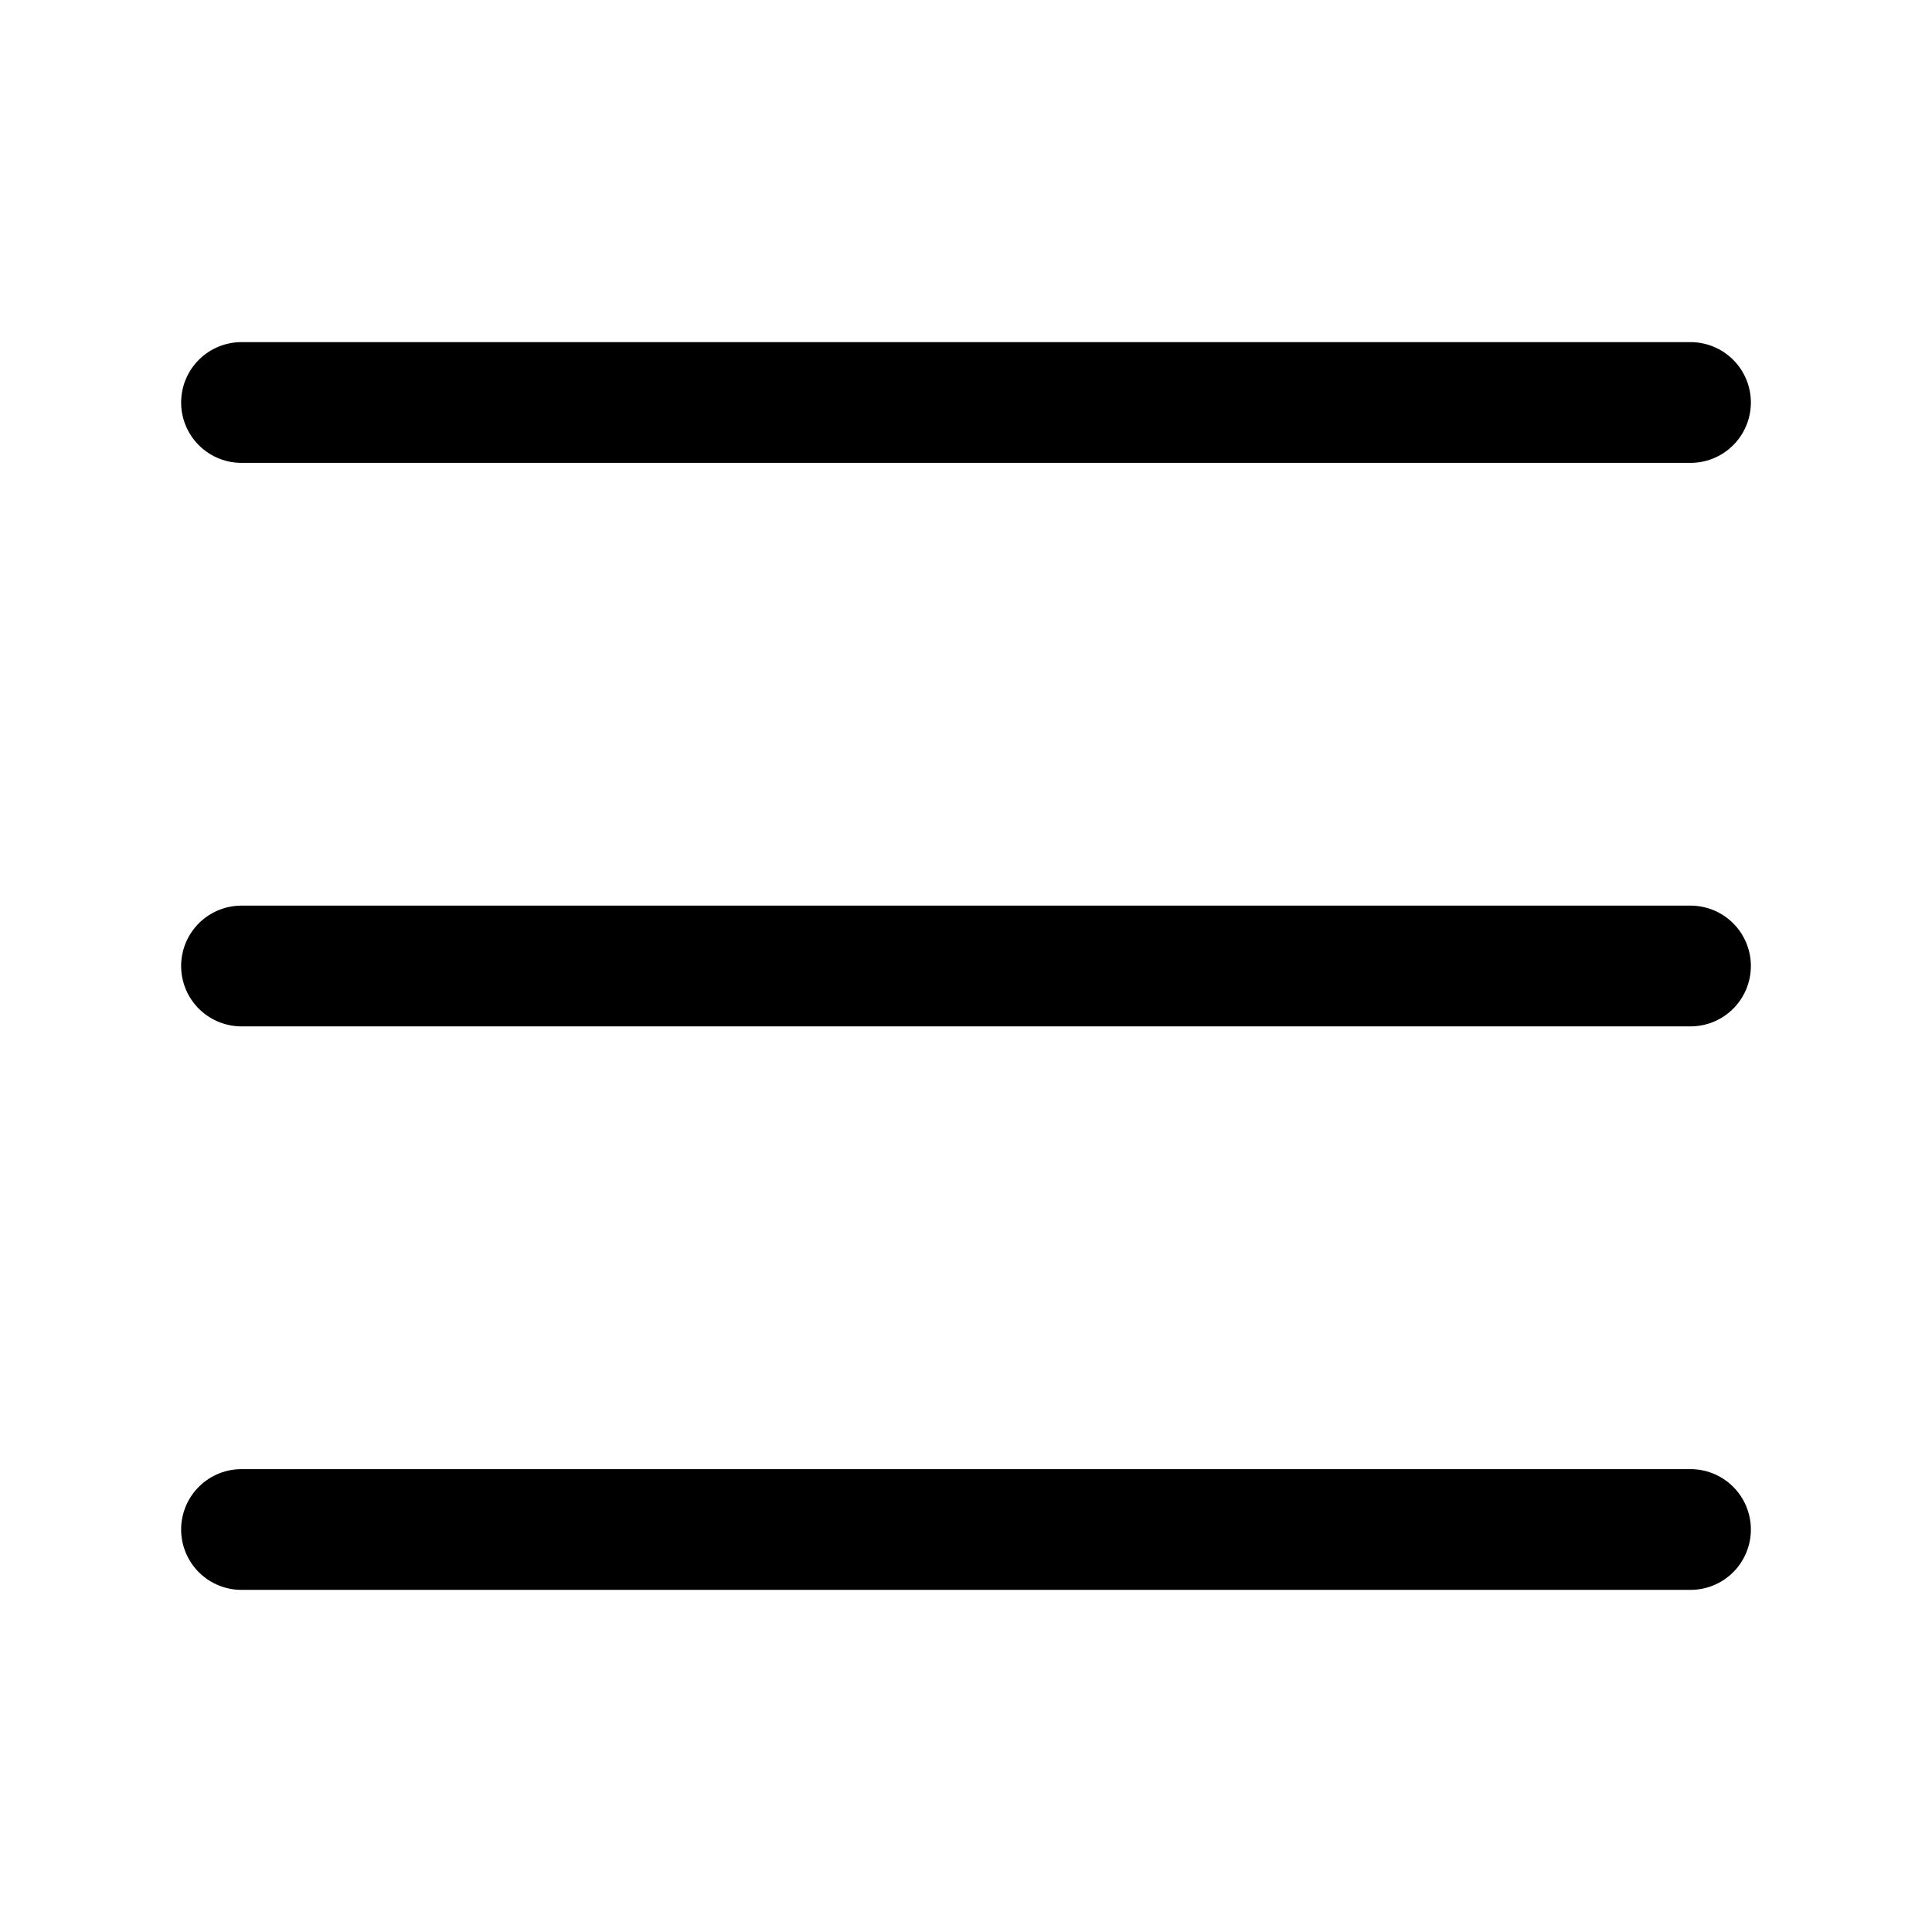
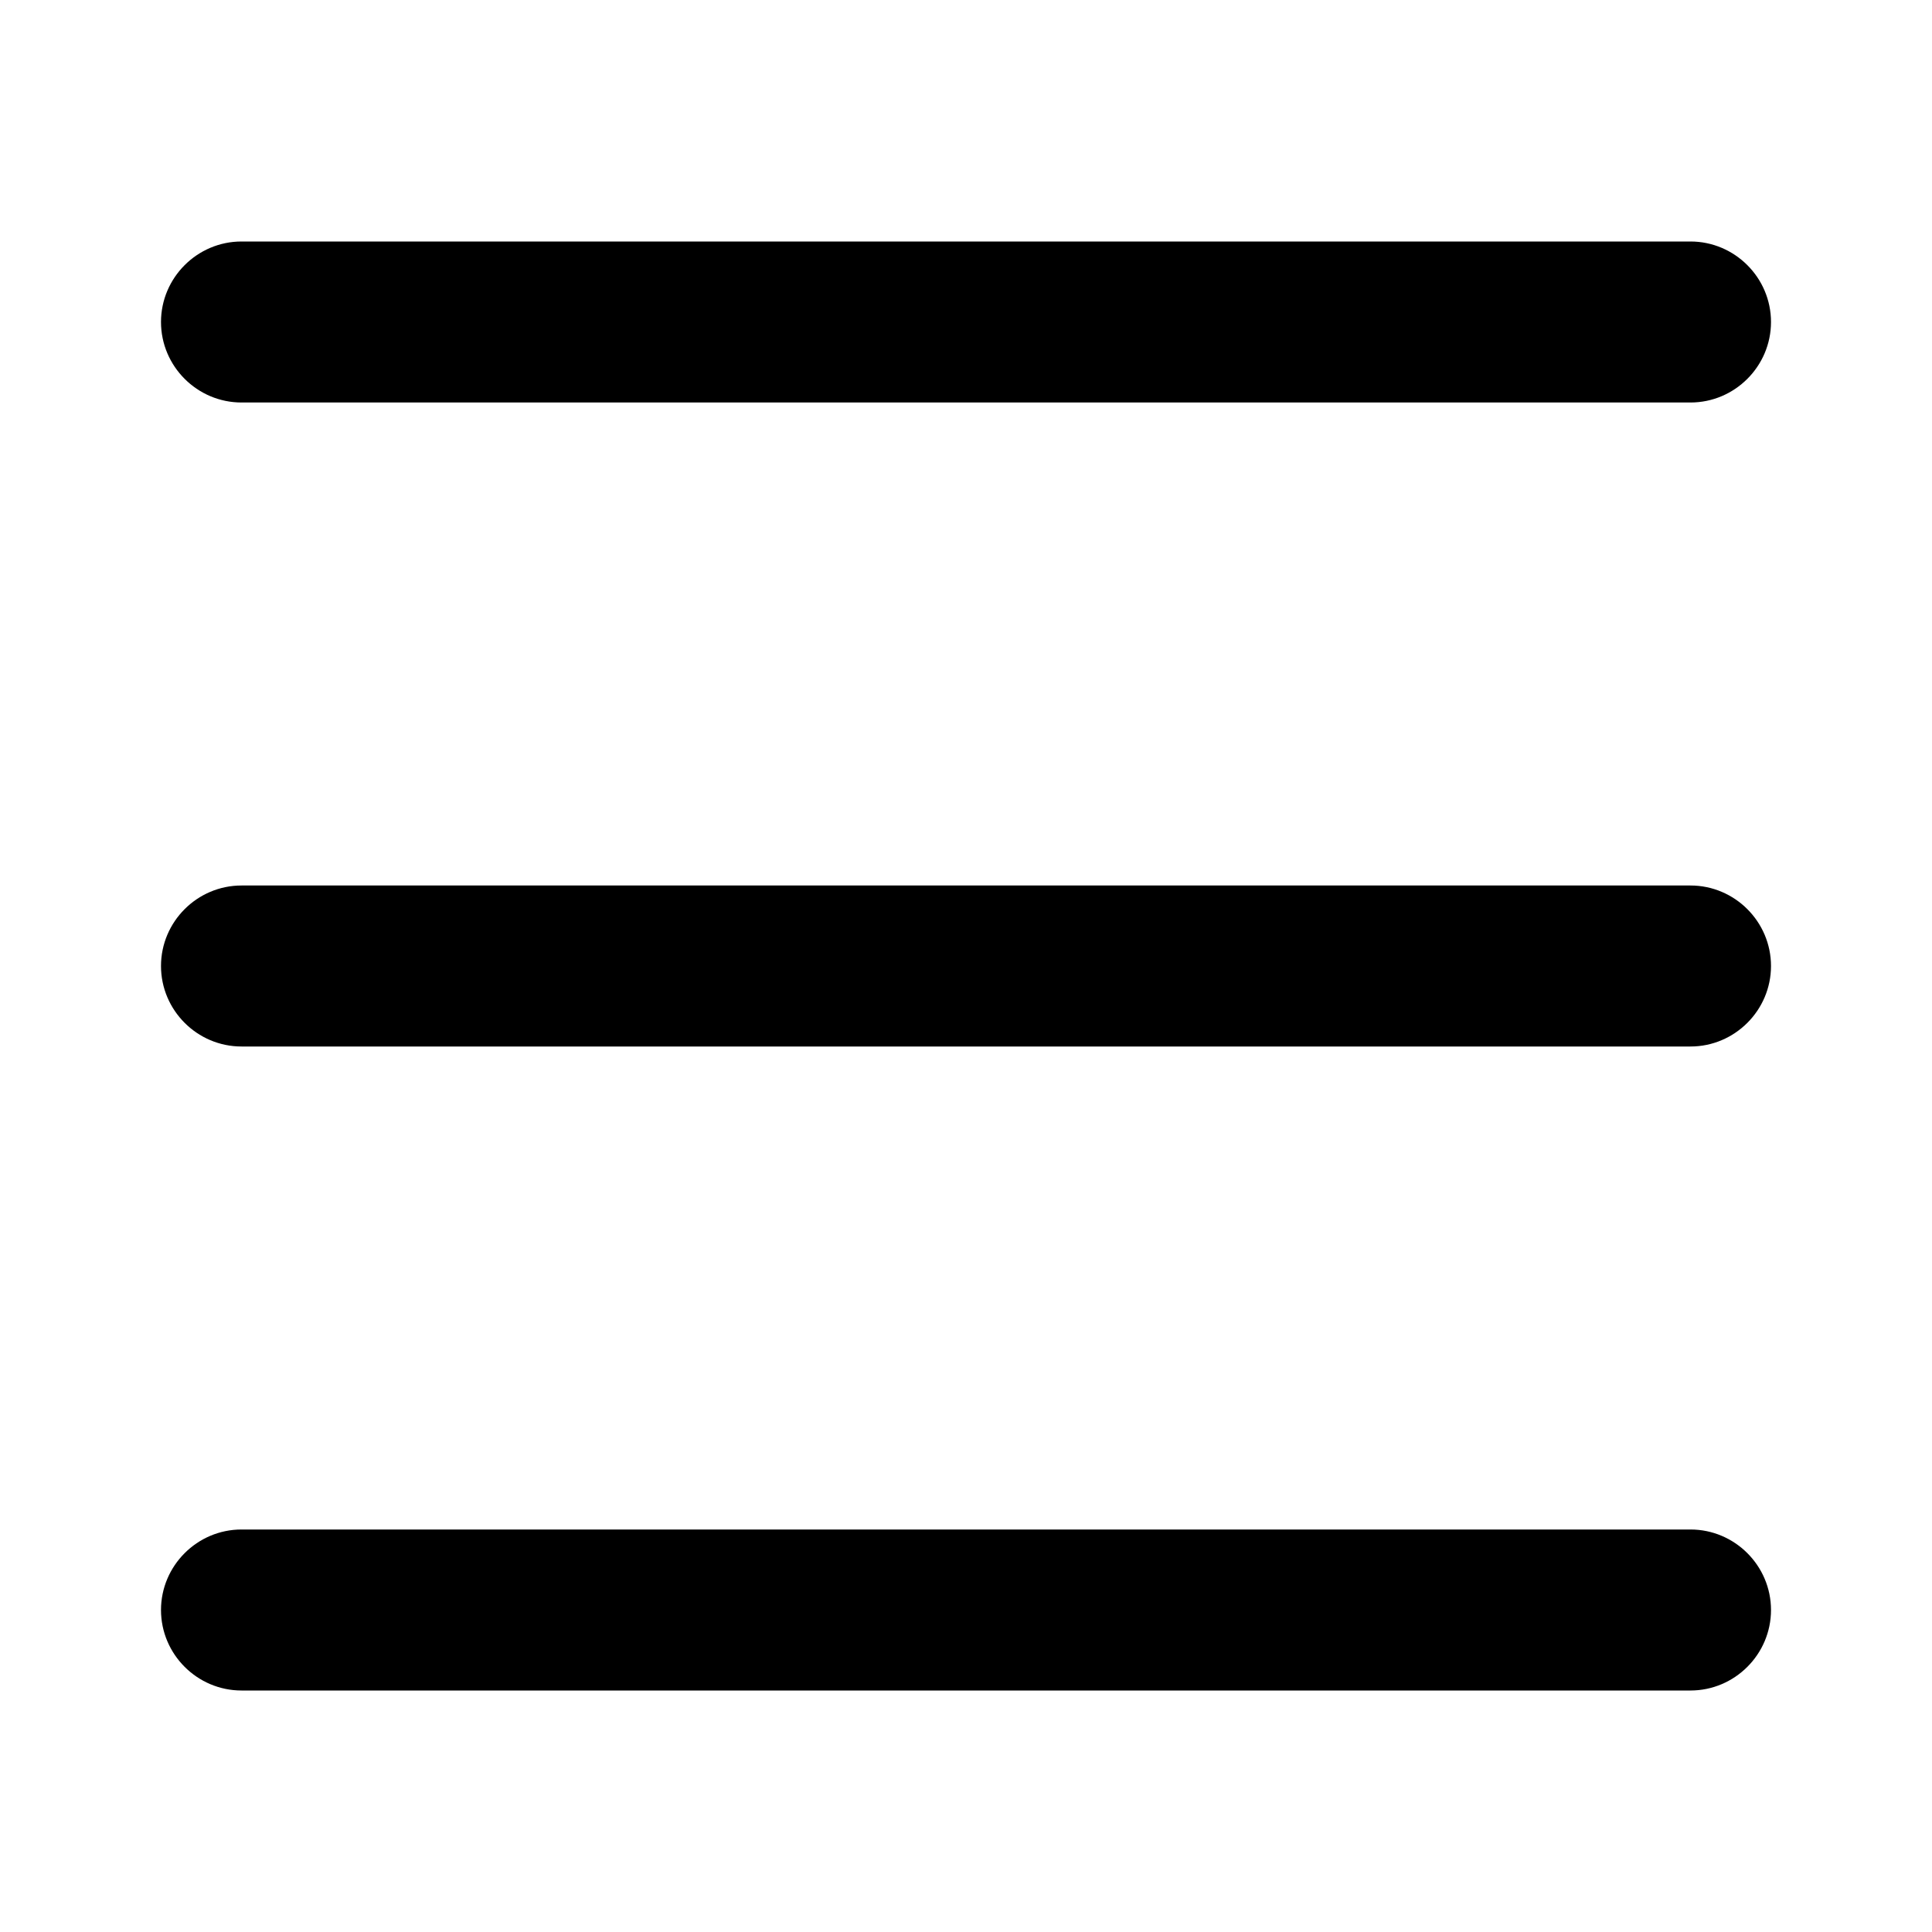
- <svg xmlns="http://www.w3.org/2000/svg" width="24px" height="24px" stroke-width="1.5" viewBox="0 0 24 24" fill="none" color="#000000">
-   <path d="M3 5h18M3 12h18M3 19h18" stroke="#000000" stroke-width="1.5" stroke-linecap="round" stroke-linejoin="round" />
+ <svg xmlns="http://www.w3.org/2000/svg" viewBox="0 0 24 24" fill="none">
+   <path d="M21 5H3C2.45 5 2 4.55 2 4C2 3.45 2.45 3 3 3H21C21.55 3 22 3.45 22 4C22 4.55 21.55 5 21 5Z" fill="currentColor" />
+   <path d="M21 13H3C2.45 13 2 12.55 2 12C2 11.45 2.45 11 3 11H21C21.55 11 22 11.45 22 12C22 12.55 21.55 13 21 13Z" fill="currentColor" />
+   <path d="M21 21H3C2.45 21 2 20.55 2 20C2 19.45 2.45 19 3 19H21C21.55 19 22 19.45 22 20C22 20.55 21.55 21 21 21Z" fill="currentColor" />
</svg>
